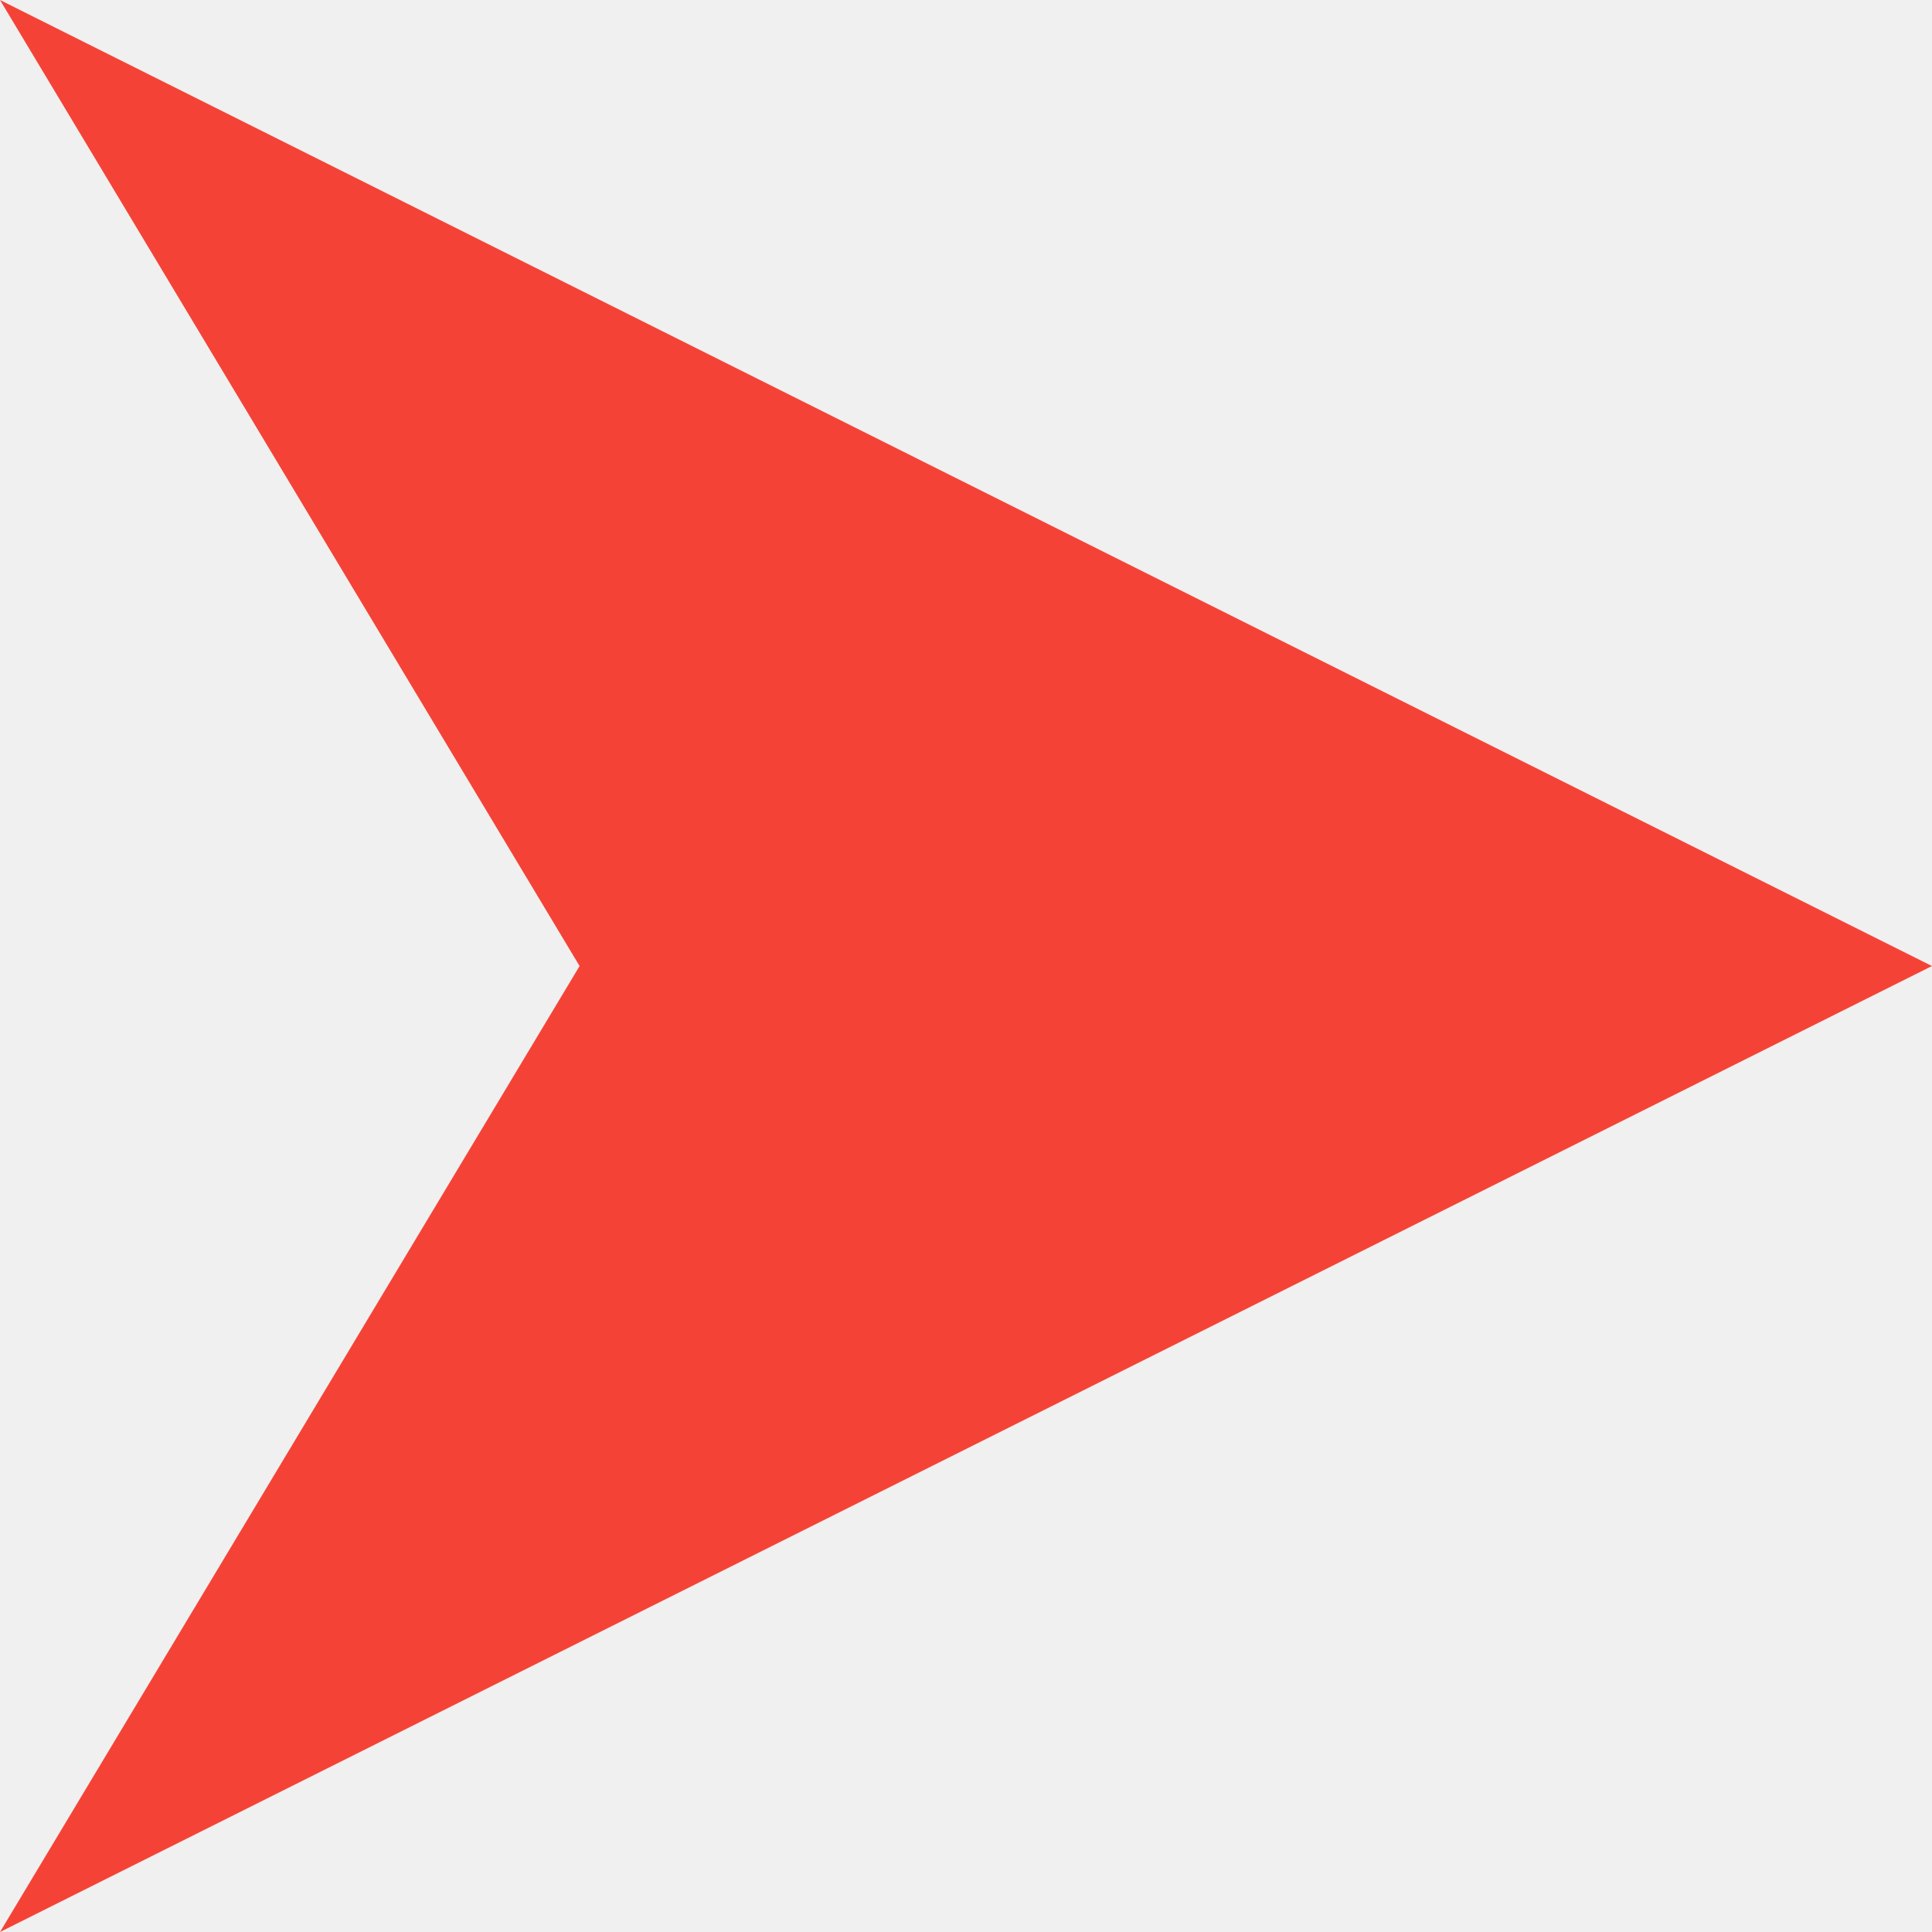
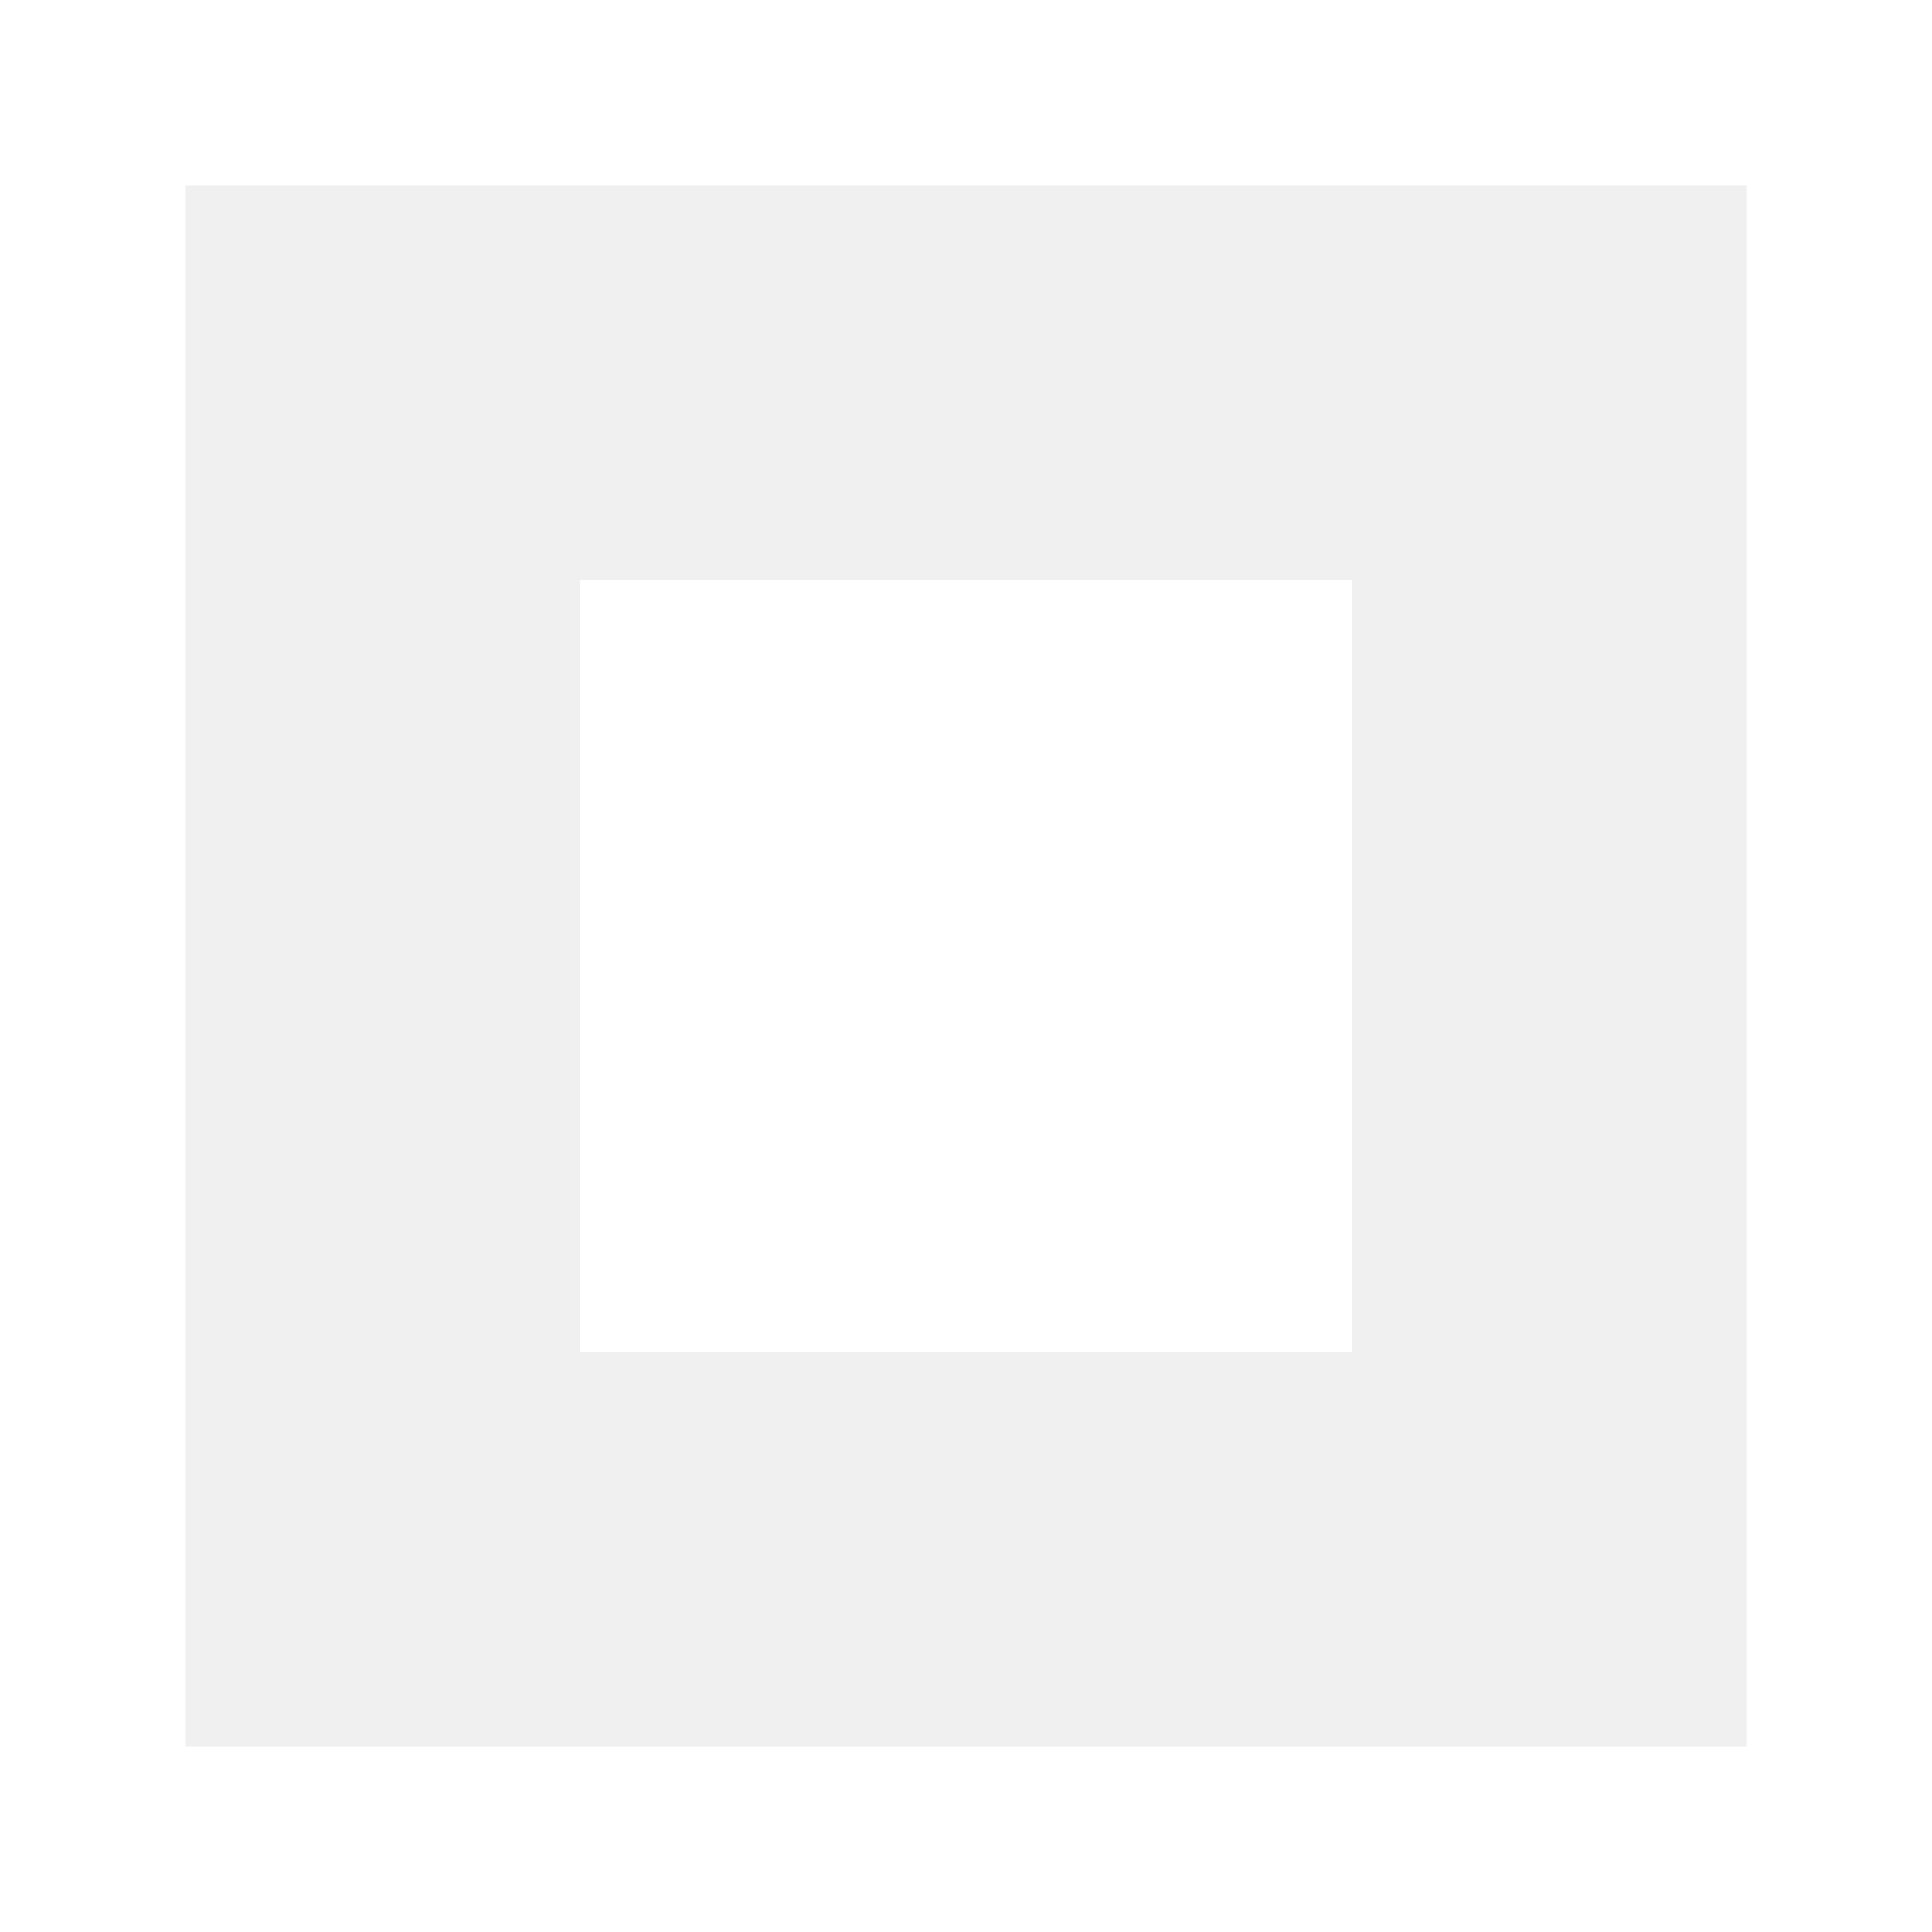
<svg xmlns="http://www.w3.org/2000/svg" width="100" height="100" viewBox="0 0 26.458 26.459" version="1.1" id="svg421">
  <defs id="defs418" />
  <g id="layer1">
-     <path id="rect1334" style="opacity:1;fill:#f44336;stroke-width:1.689;stroke-linecap:round;paint-order:stroke markers fill" d="M -4.9982e-4,1.8311e-7 L 26.458,13.23 L -4.9982e-4,26.459 L 7.937,13.23 Z" />
+     <rect style="fill:none;stroke:#ffffff;stroke-width:2.544;stroke-linecap:round;stroke-dasharray:none;stroke-opacity:1;paint-order:stroke markers fill" id="rect1334" width="23.915" height="23.915" x="1.272" y="1.272" />
+     <rect style="fill:#ffffff;fill-opacity:1;stroke:none;stroke-width:1.595;stroke-linecap:round;stroke-dasharray:none;stroke-opacity:1;paint-order:stroke markers fill" id="rect1414" width="10.584" height="10.584" x="7.937" y="7.938" />
  </g>
</svg>
